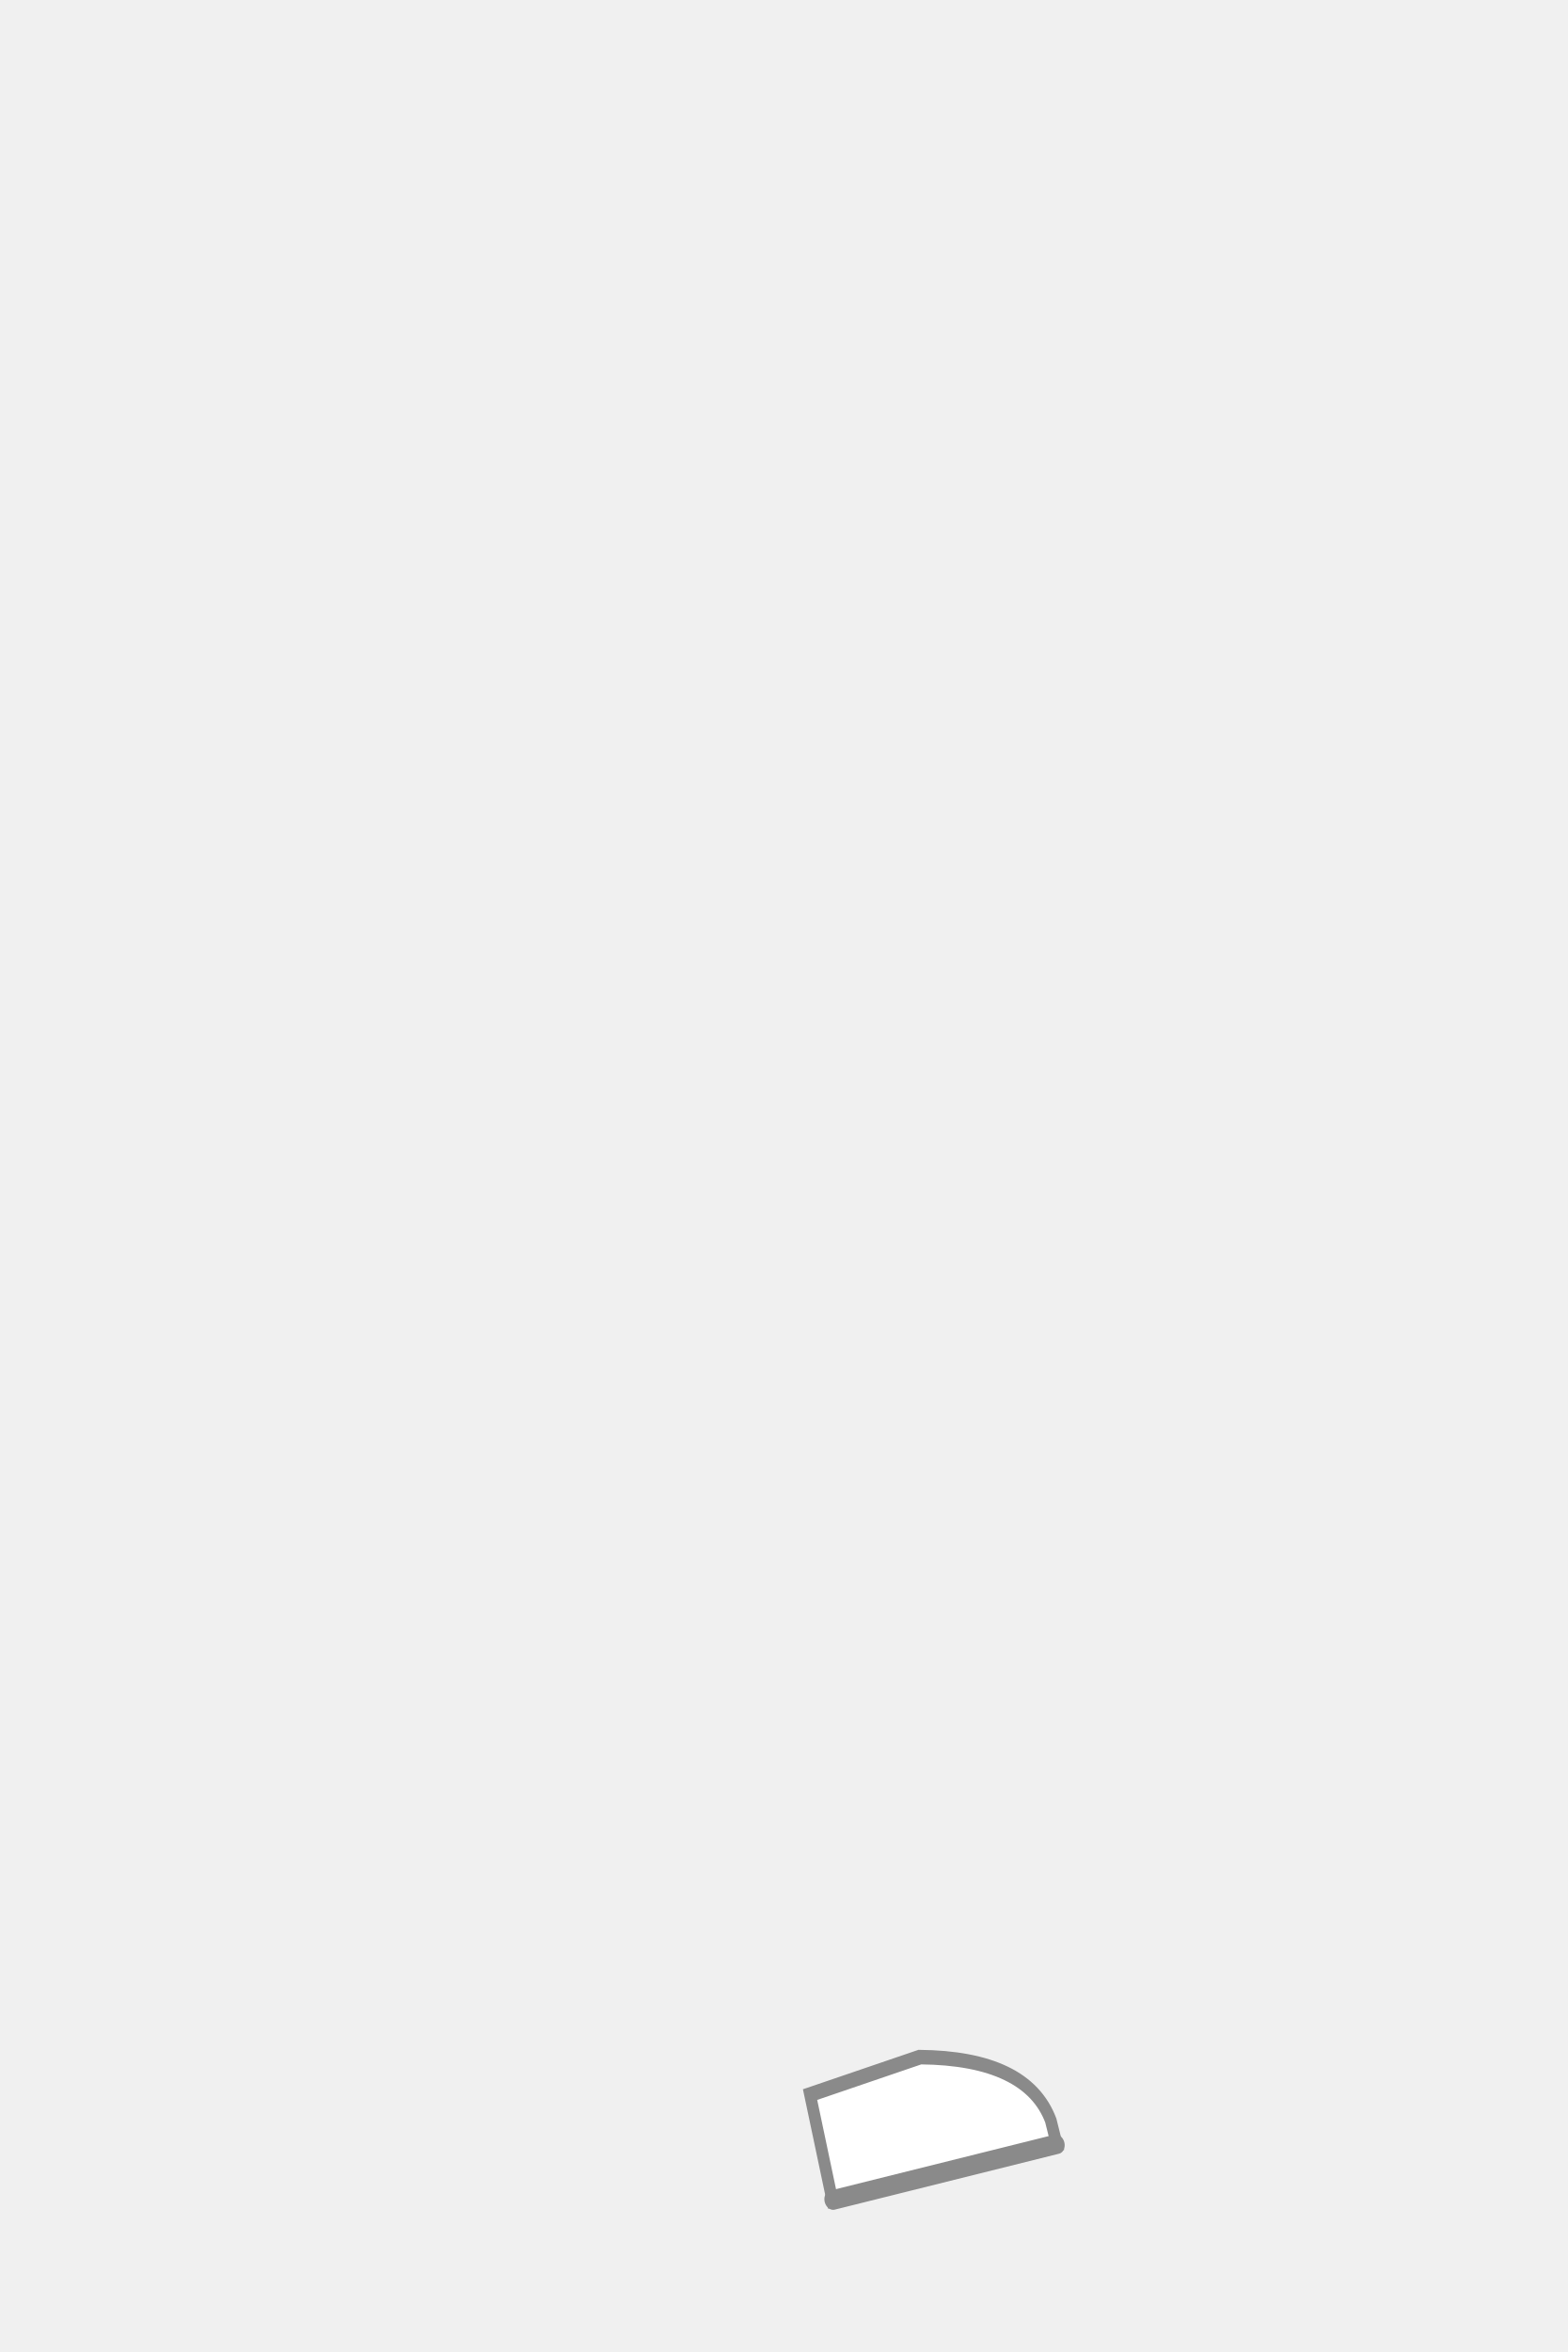
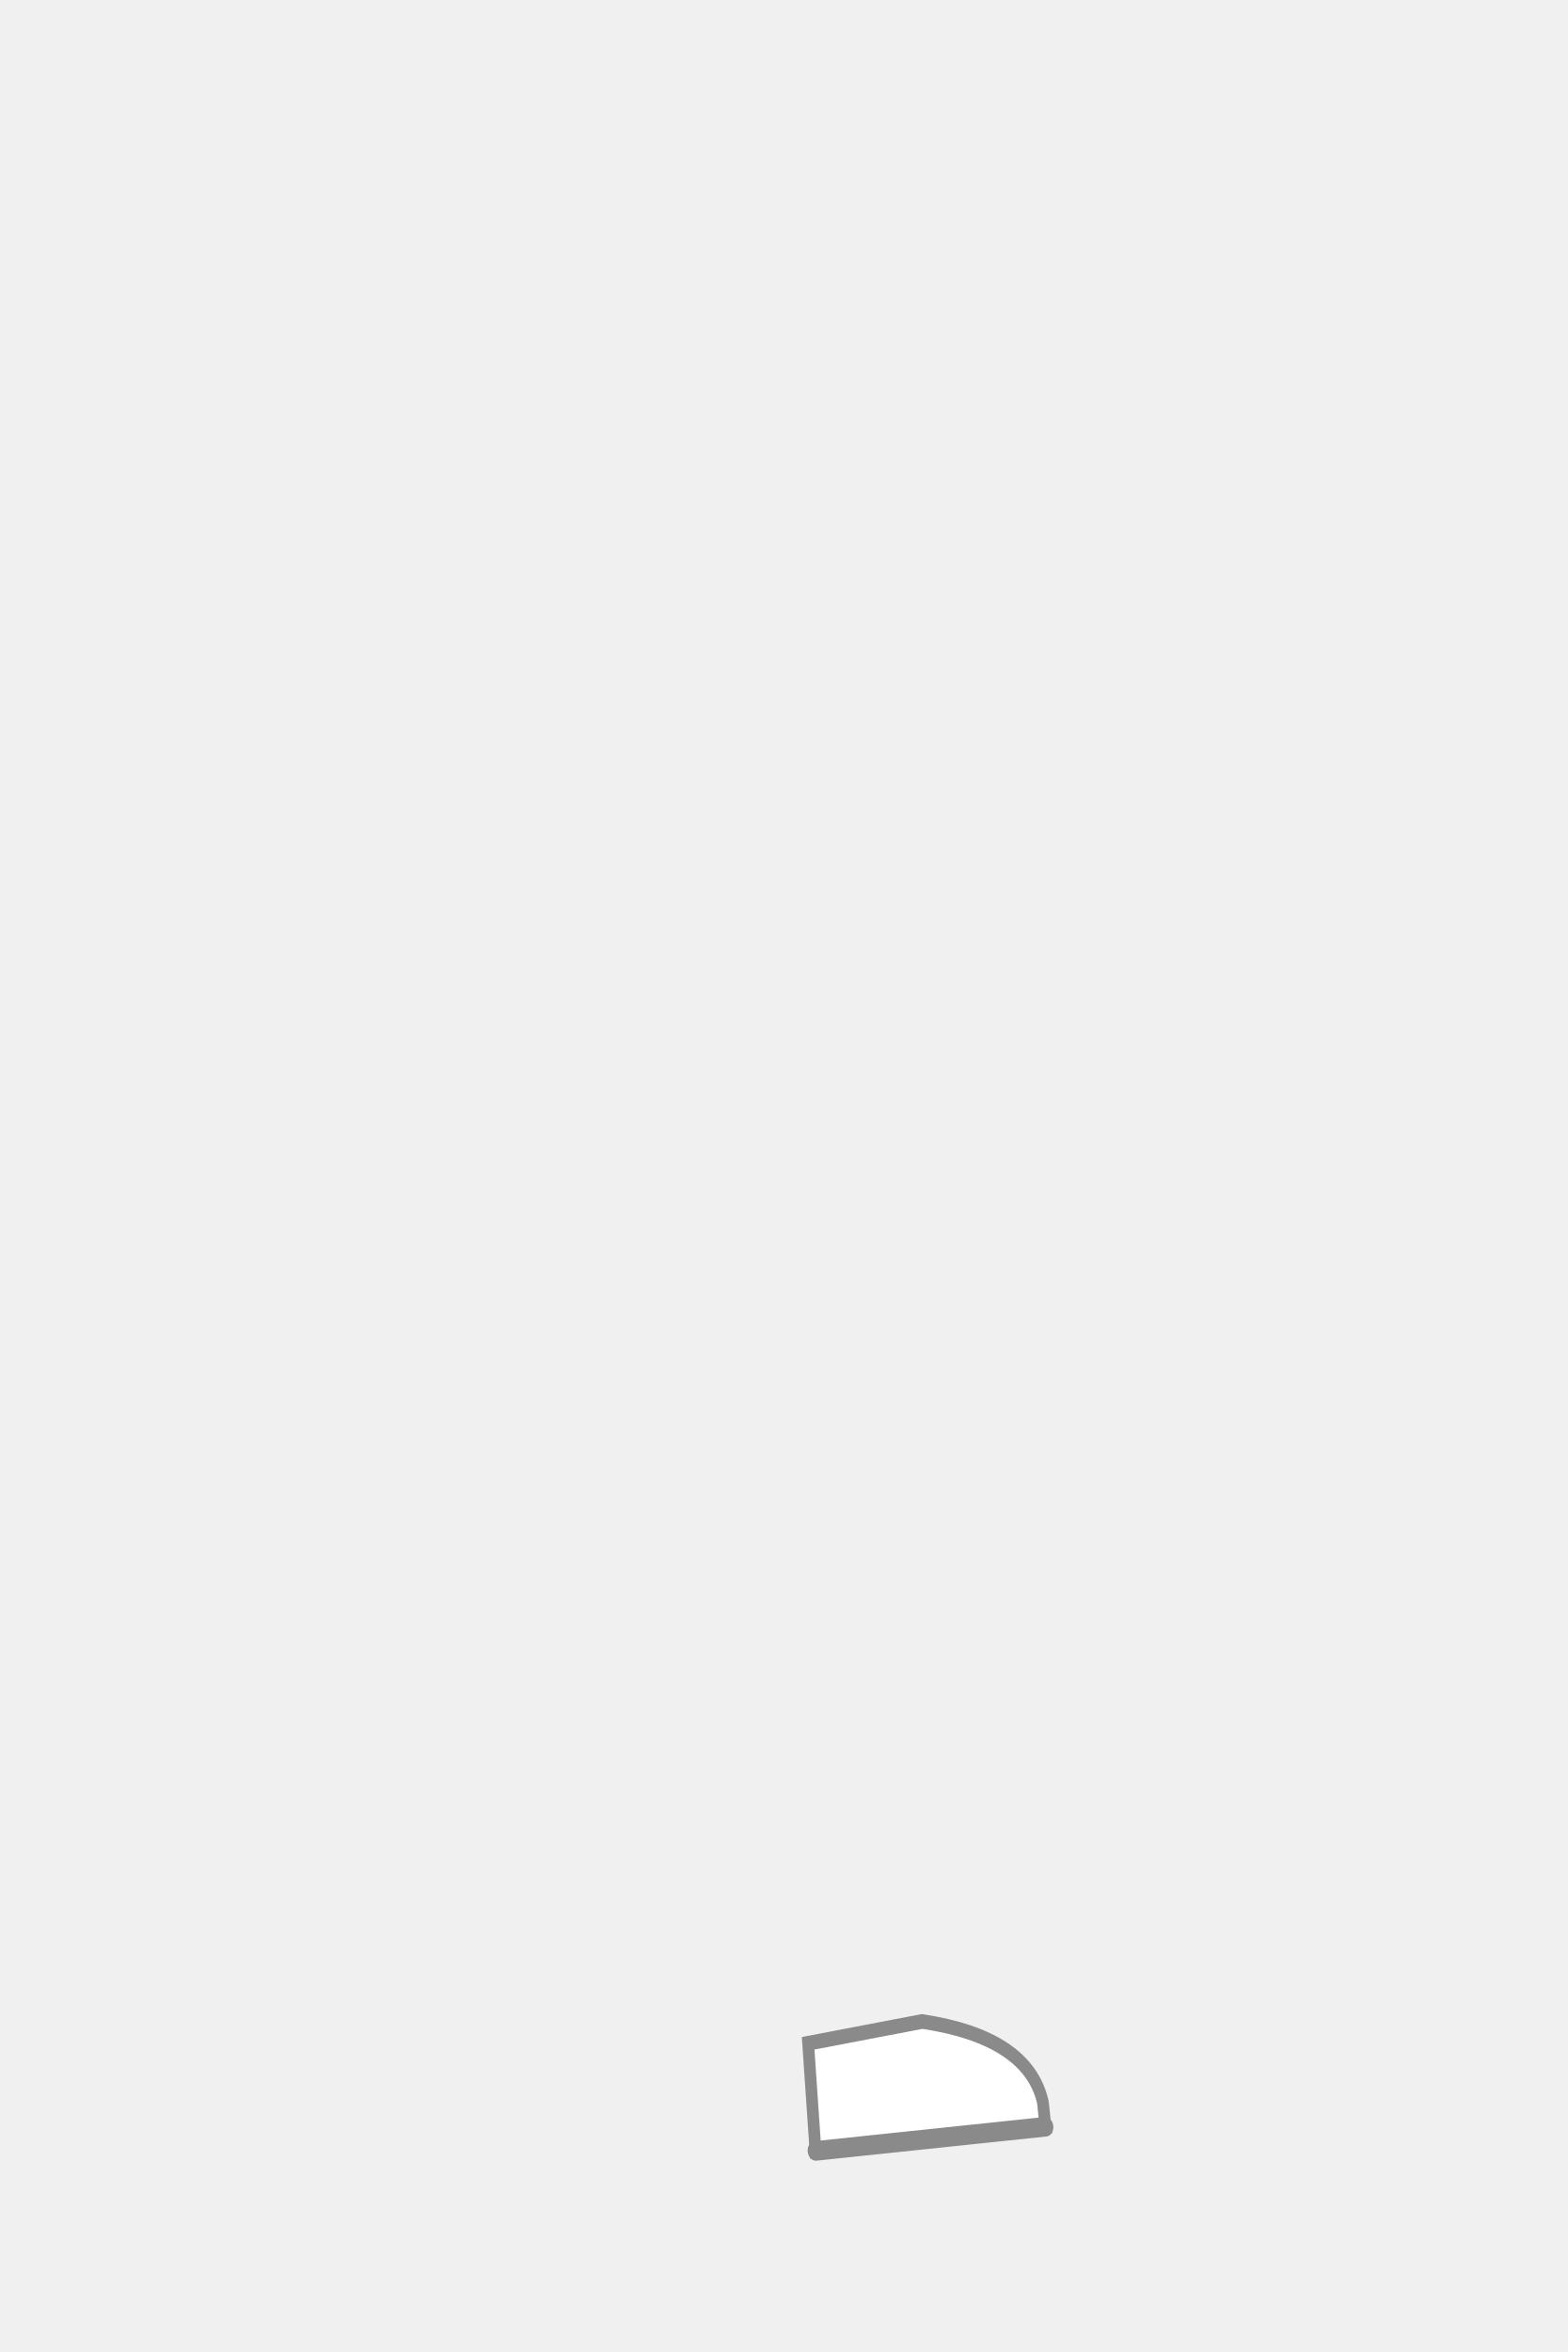
<svg xmlns="http://www.w3.org/2000/svg" width="192" height="288" viewBox="0 0 192 288">
  <g transform="translate(108 258) scale(3)">
-     <g transform="rotate(-14) scale(0.8 1)">
+     <g transform="rotate(-6) scale(0.8 1) translate(0 -1.7)">
      <path d="M -3.4 -1.2 L 2.5 -1.6 Q 7.8 -0.5 8.2 2.2 L 8.2 3.2 L -3.6 3.2 Z" fill="#ffffff" stroke="#8a8a8a" stroke-width="0.6" />
      <path d="M -3.6 3.2 H 8.2" fill="none" stroke="#8a8a8a" stroke-width="0.8" stroke-linecap="round" />
    </g>
  </g>
</svg>
